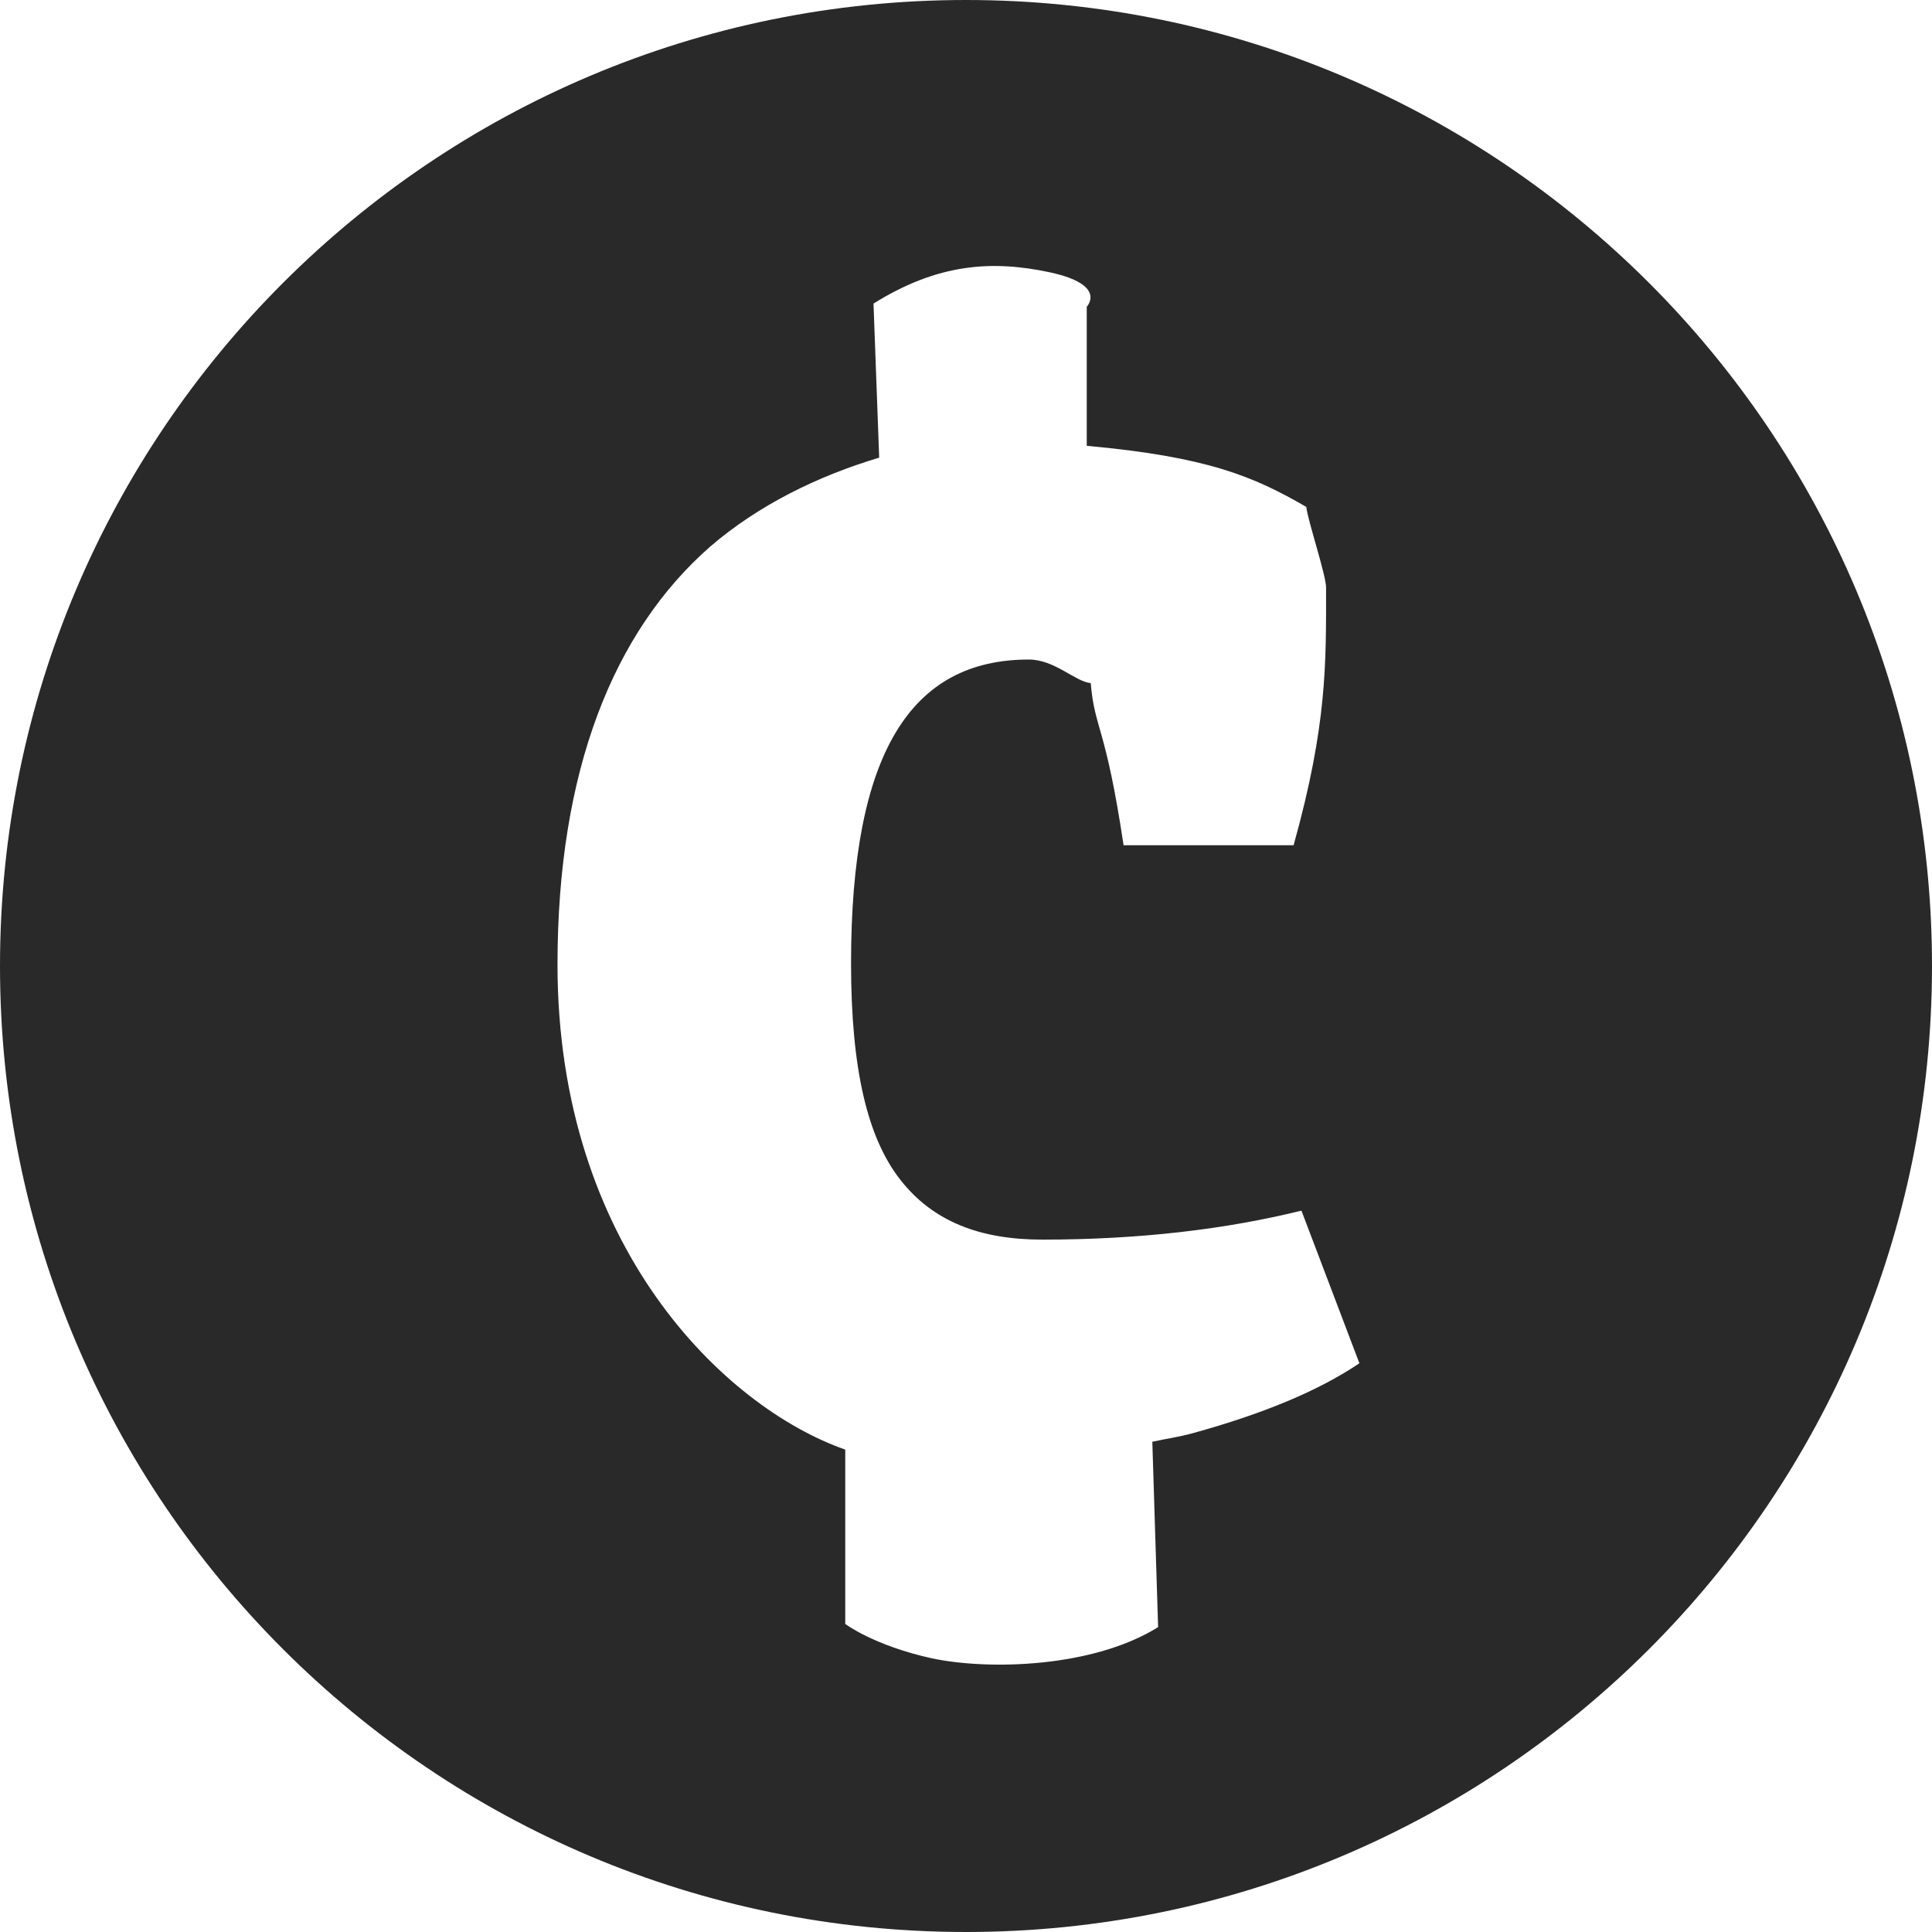
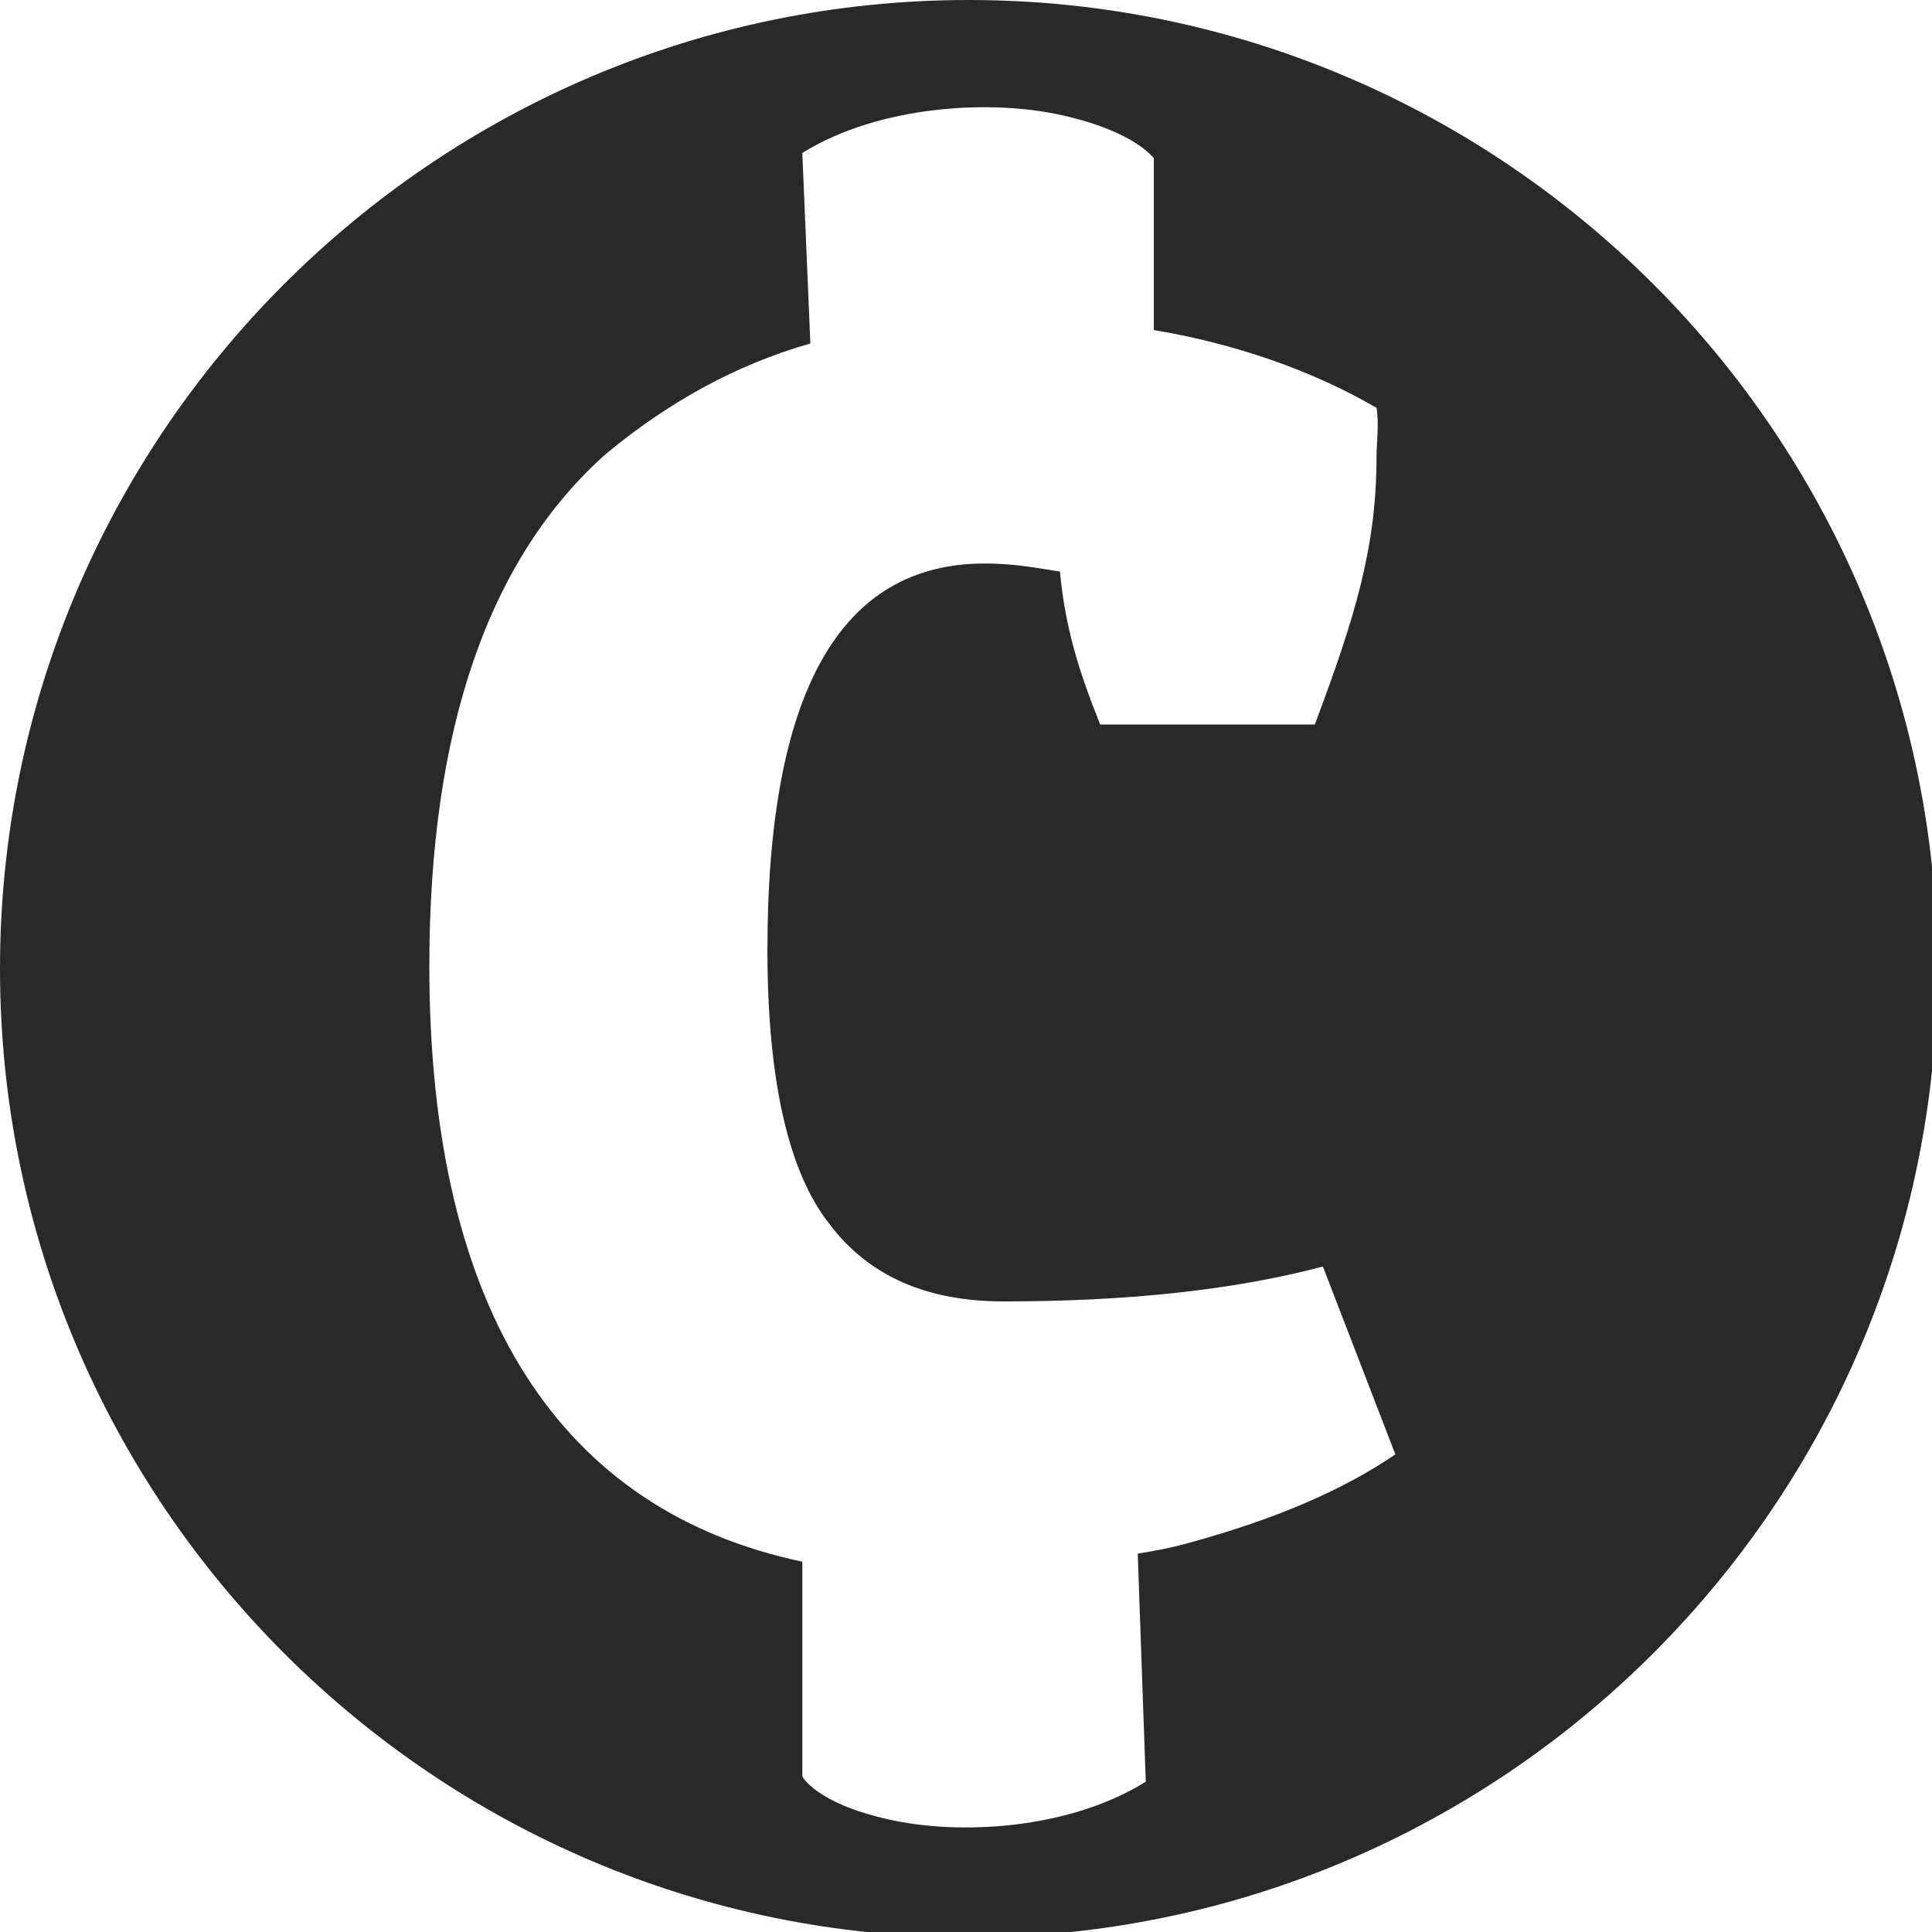
- <svg xmlns="http://www.w3.org/2000/svg" version="1.1" x="0" y="0" viewBox="0 0 16 16" overflow="visible" enable-background="new 0 0 16 16" xml:space="preserve">
-   <path id="watermark" style="opacity:1; fill:#2A2929" d="M8,0C3.582,0,0,3.582,0,8c0,4.419,3.582,8,8,8c4.419,0,8-3.581,8-8C16,3.582,12.419,0,8,0z M9.882,11.868   C9.768,11.9,9.656,11.915,9.543,11.94l0.048,1.535c-0.534,0.334-1.397,0.36-1.876,0.258C7.238,13.628,7,13.449,7,13.449v-1.444   c-1-0.35-2.383-1.682-2.383-4.017c0-1.604,0.462-2.757,1.263-3.46C6.284,4.18,6.777,3.941,7.281,3.79L7.234,2.514   C7.769,2.18,8.219,2.153,8.698,2.256C9.174,2.36,9,2.54,9,2.54v1.152c1,0.091,1.383,0.254,1.818,0.506   c0.012,0.11,0.164,0.567,0.164,0.667c0,0.627,0.01,1.135-0.269,2.135H9.305C9.155,6,9.065,6.041,9.033,5.657   C8.905,5.646,8.735,5.462,8.521,5.462c-0.982,0-1.473,0.78-1.473,2.515c0,0.88,0.137,1.448,0.408,1.793   c0.271,0.348,0.664,0.496,1.176,0.496c0.811,0,1.526-0.087,2.146-0.24l0.48,1.264C10.917,11.52,10.457,11.709,9.882,11.868z" />
+ <svg xmlns="http://www.w3.org/2000/svg" version="1.1" x="0" y="0" viewBox="0 0 72 72" enable-background="new 0 0 72 72" xml:space="preserve" overflow="visible">
+   <path fill="#2A2929" d="M72.2,36.1C72.2,56,56,72.2,36.1,72.2C16.2,72.2,0,56,0,36.1C0,16.2,16.2,0,36.1,0C56,0,72.2,16.2,72.2,36.1  z M52,54.2l-2.7-7c-3.4,0.9-7.4,1.3-11.9,1.3c-2.8,0-5-0.9-6.5-2.9c-1.5-1.9-2.3-5.3-2.3-10.2c0-9.6,2.7-14.4,8.1-14.4  c1.2,0,2.1,0.2,2.8,0.3c0.2,2.1,0.7,3.7,1.5,5.7H49c1.5-4,2.3-6.6,2.3-10c0-0.5,0.1-1.2,0-1.8c-2.4-1.4-5.3-2.4-8.3-2.9V5.9  c0,0-0.7-1-3.4-1.6c-2.6-0.6-6.8-0.4-9.7,1.4l0.3,7.1c-2.8,0.8-5.3,2.2-7.6,4.1c-4.4,3.9-6.6,10.3-6.6,19.1  c0,12.9,4.9,20.3,13.9,22.2v8c0,0,0.5,1,3.2,1.6c2.6,0.6,6.7,0.4,9.6-1.4l-0.3-8.5c0.6-0.1,1.2-0.2,1.9-0.4  C47.6,56.6,50.1,55.5,52,54.2z" />
</svg>
